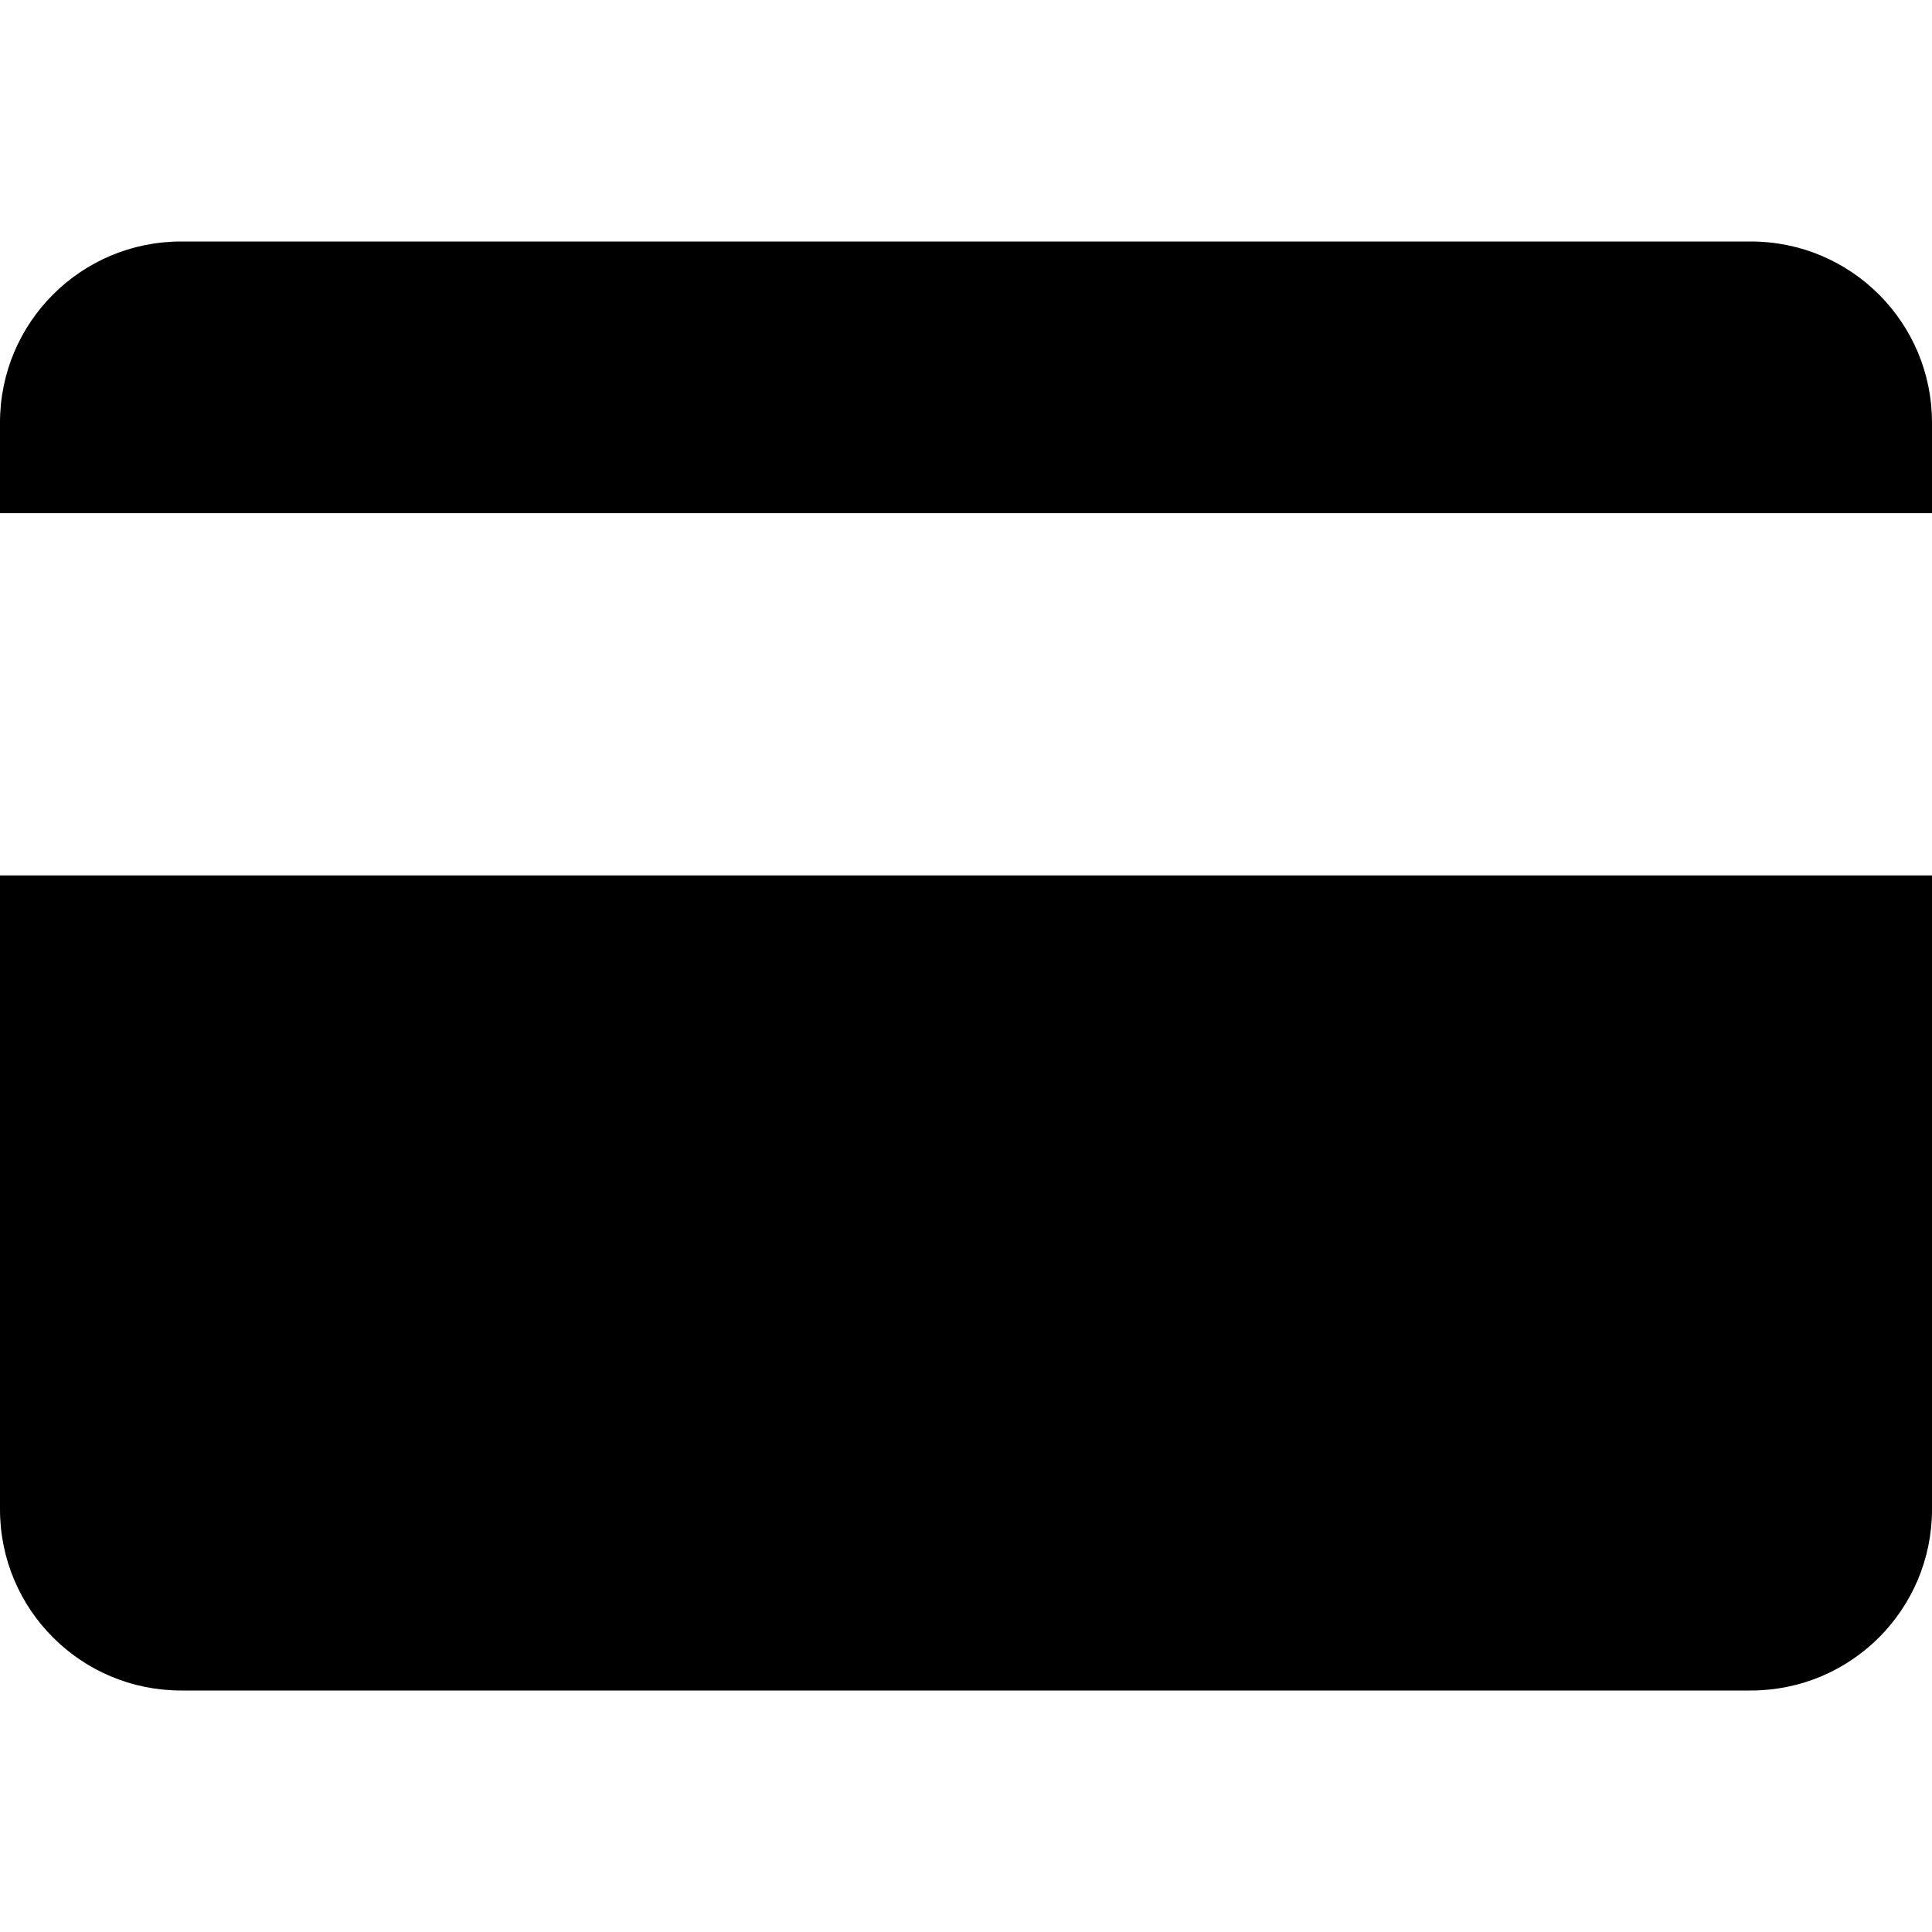
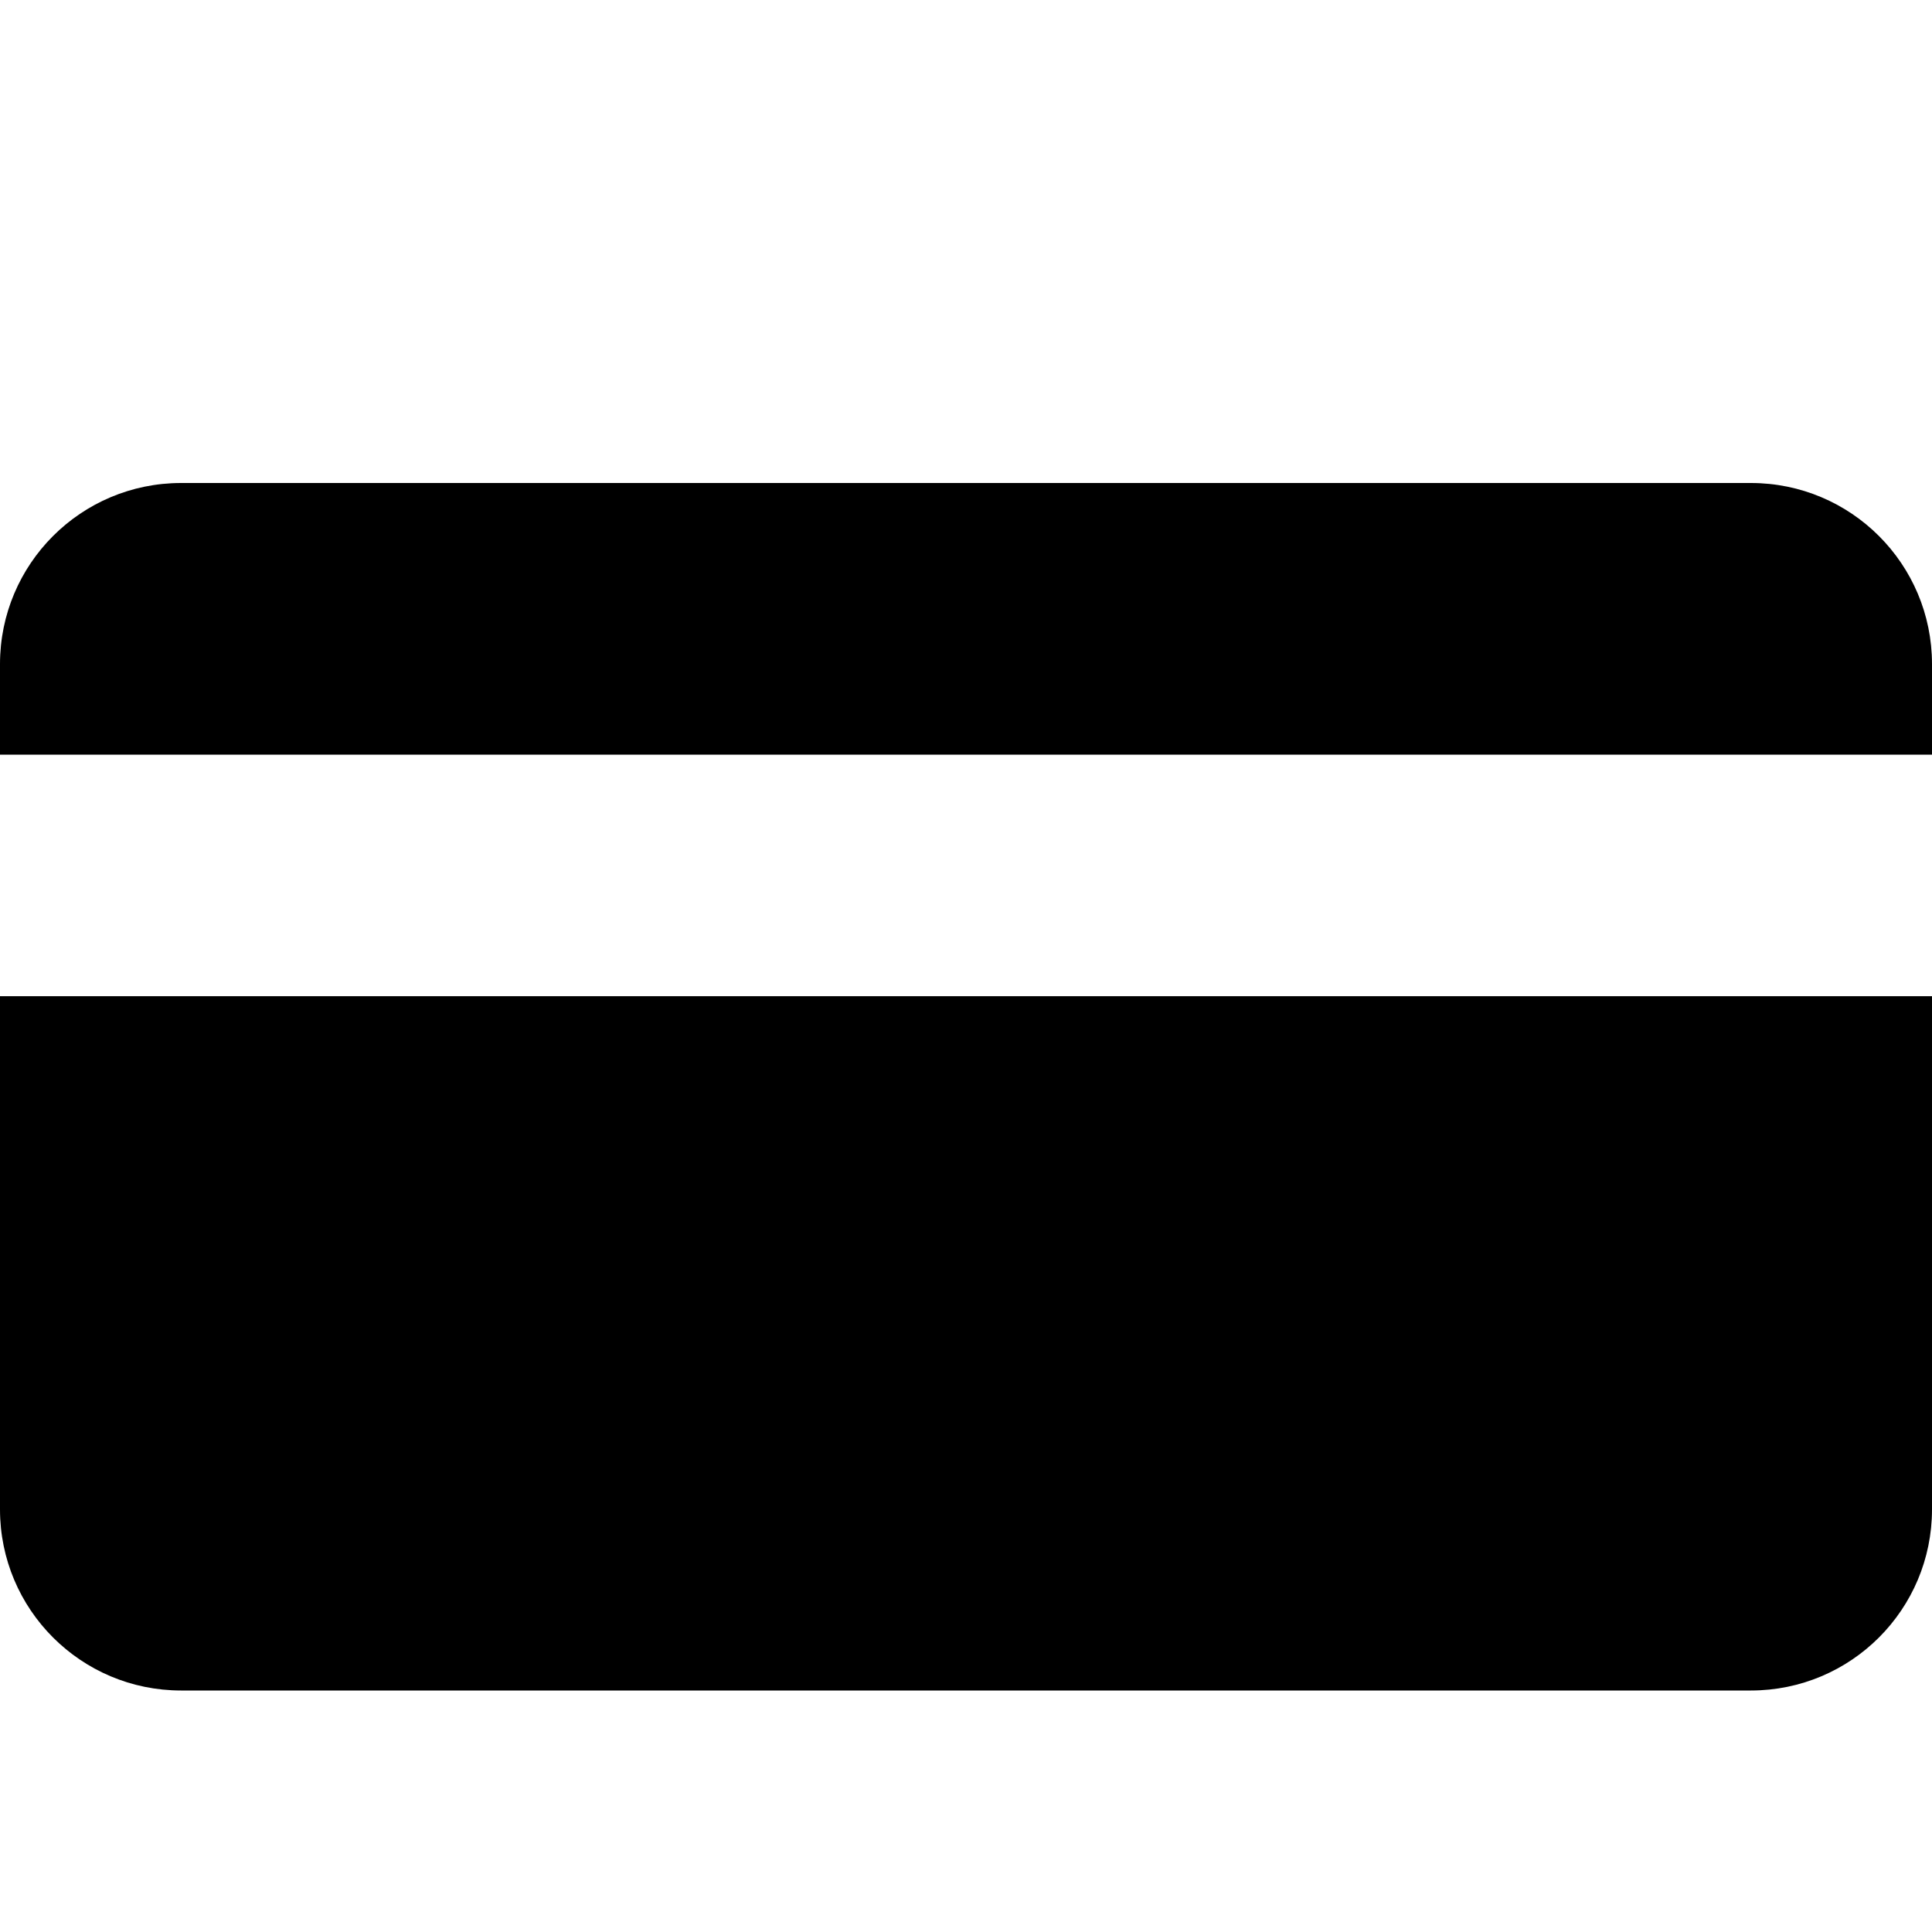
<svg xmlns="http://www.w3.org/2000/svg" version="1.1" x="0" y="0" width="16" height="16" viewBox="0, 0, 16, 16">
  <g id="Background">
    <rect x="0" y="0" width="16" height="16" fill="#000000" fill-opacity="0" />
  </g>
  <g id="default">
-     <g>
-       <path d="M16,7.25 L16,12.5 C16,13.329 15.329,14 14.5,14 L1.5,14 C0.671,14 0,13.329 0,12.5 L0,7.25 L16,7.25 z" fill="#000000" />
-       <path d="M14.5,2 C15.329,2 16,2.671 16,3.5 L16,4.25 L0,4.25 L0,3.5 C0,2.671 0.671,2 1.5,2 L14.5,2 z" fill="#000000" />
-     </g>
+     <path d="M14.5,4 C15.329,4 16,4.671 16,5.5 L16,6.25 L0,6.25 L0,5.5 C0,4.671 0.671,4 1.5,4 L14.5,4 z" fill="#000000" />
+     <path d="M16,8.25 L16,12.5 C16,13.329 15.329,14 14.5,14 L1.5,14 C0.671,14 0,13.329 0,12.5 L0,8.25 L16,8.25 z" fill="#000000" />
  </g>
</svg>
